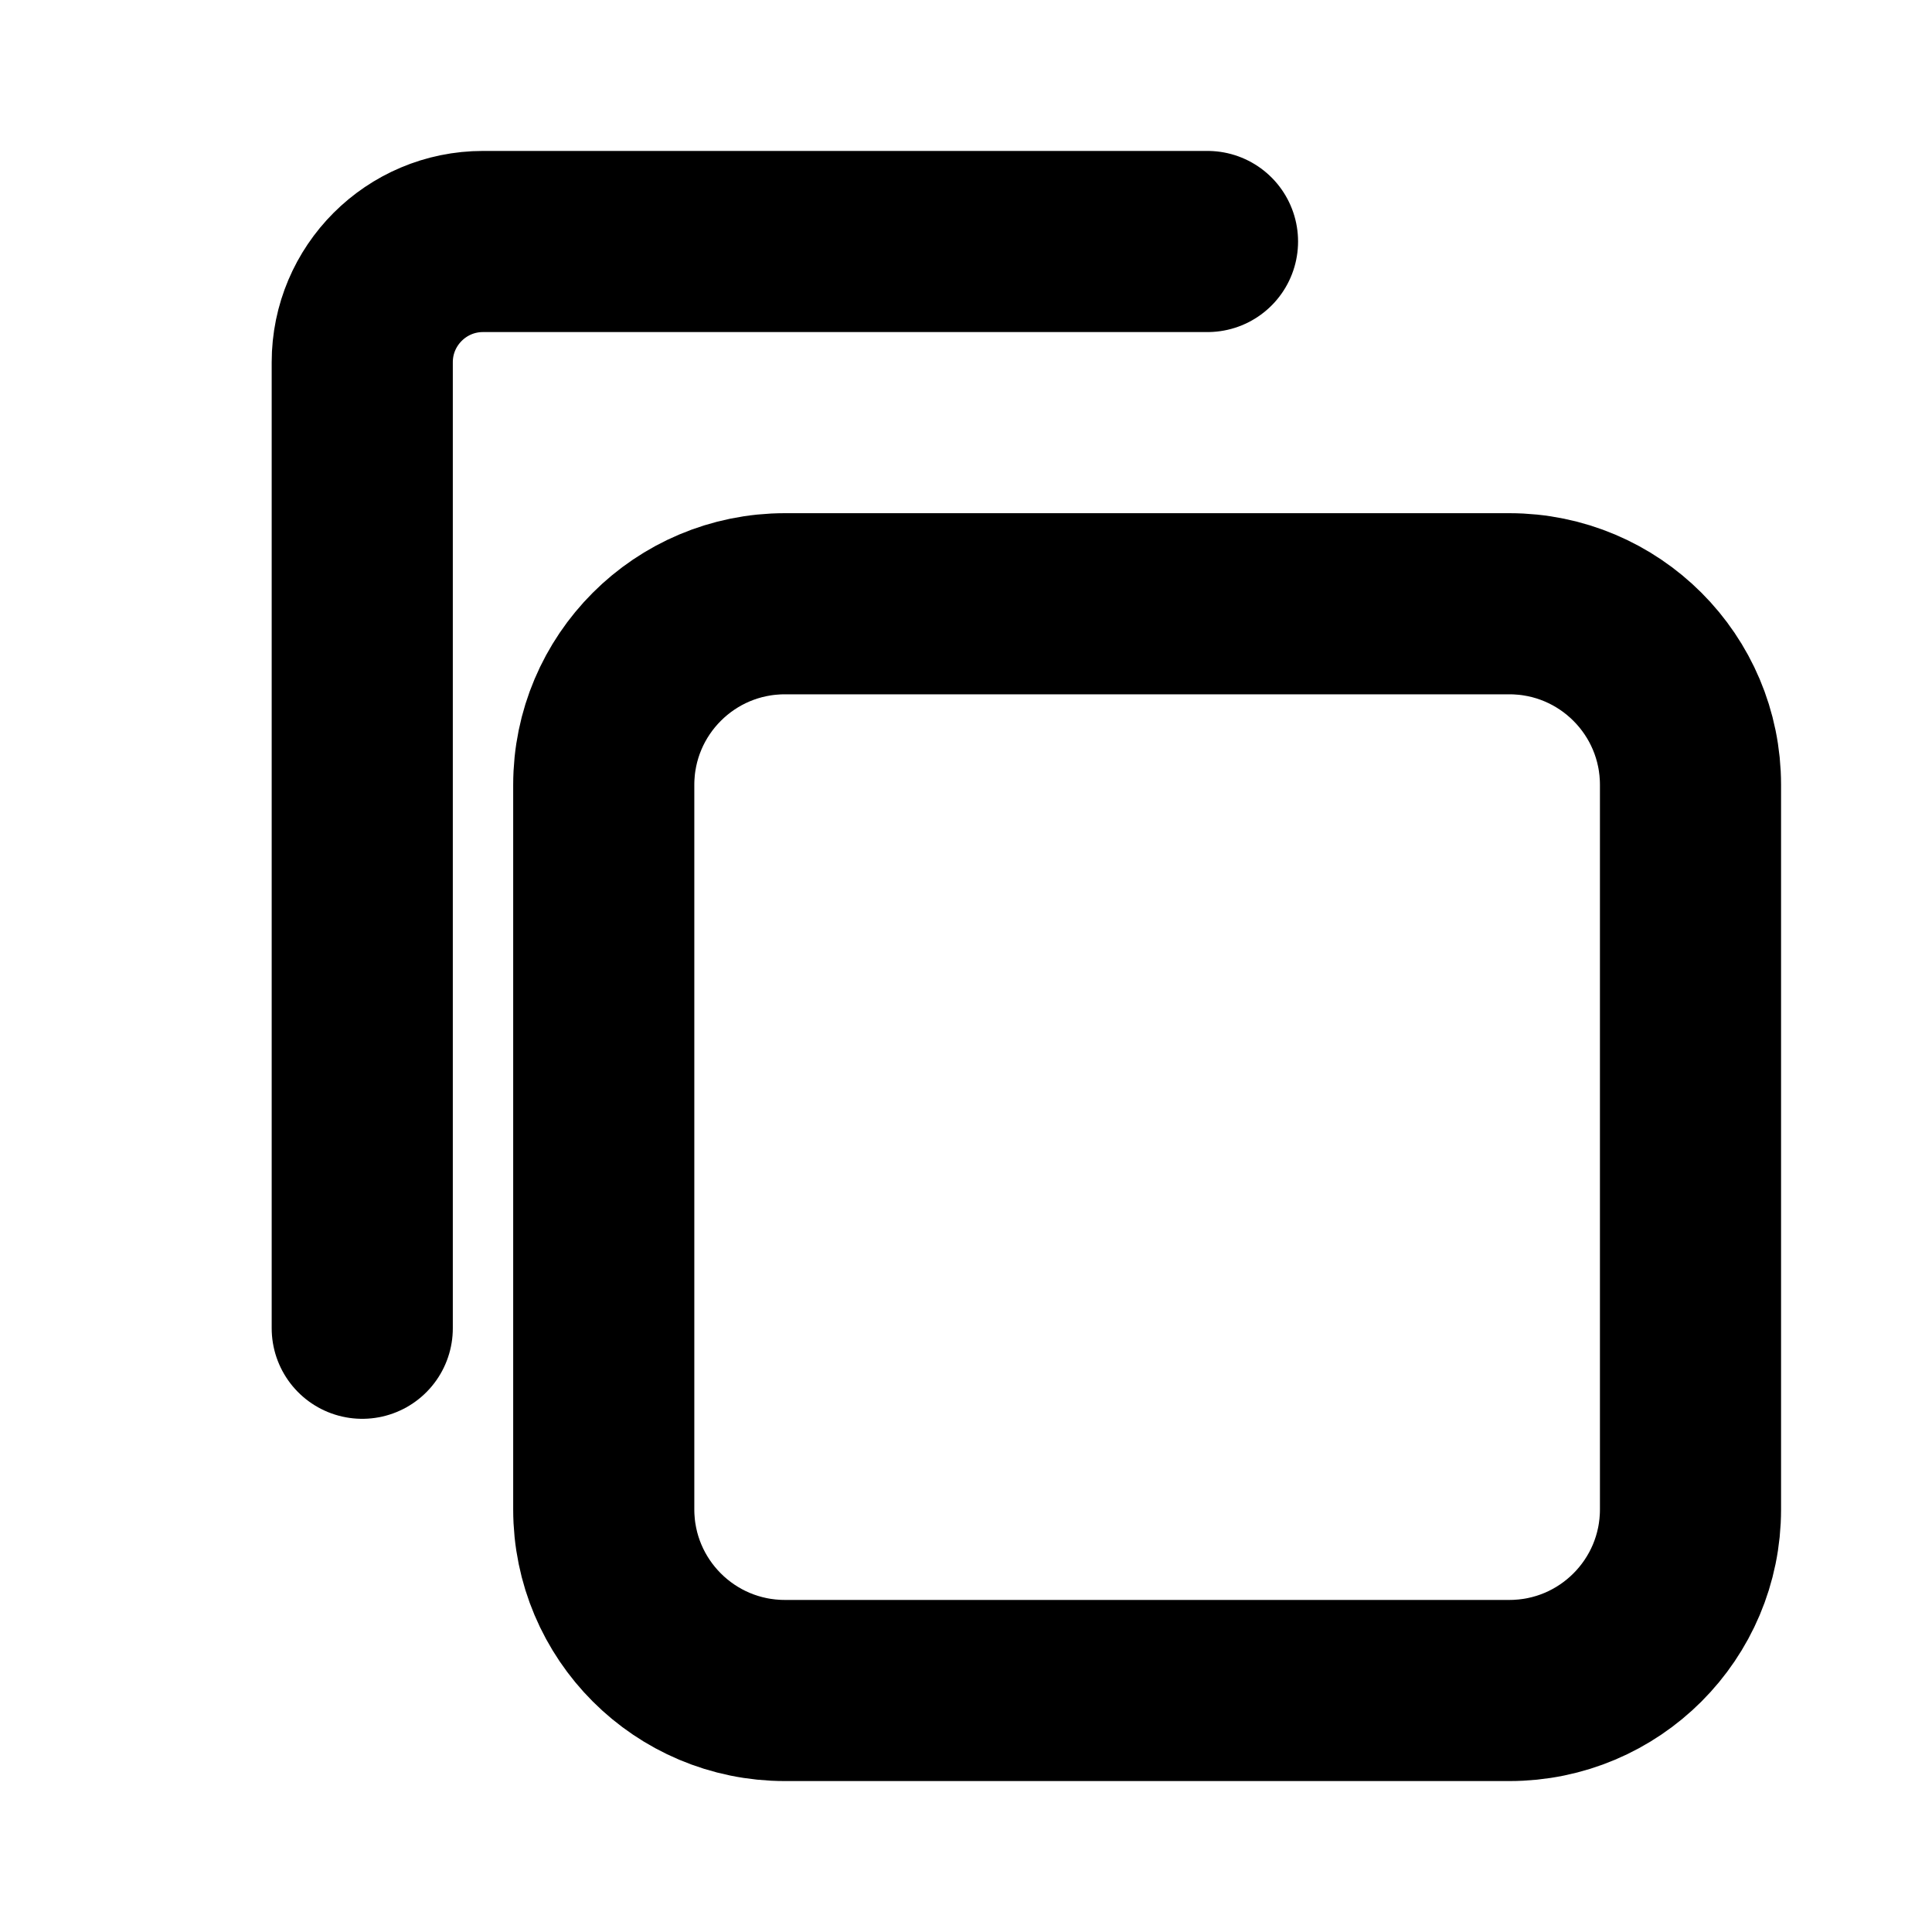
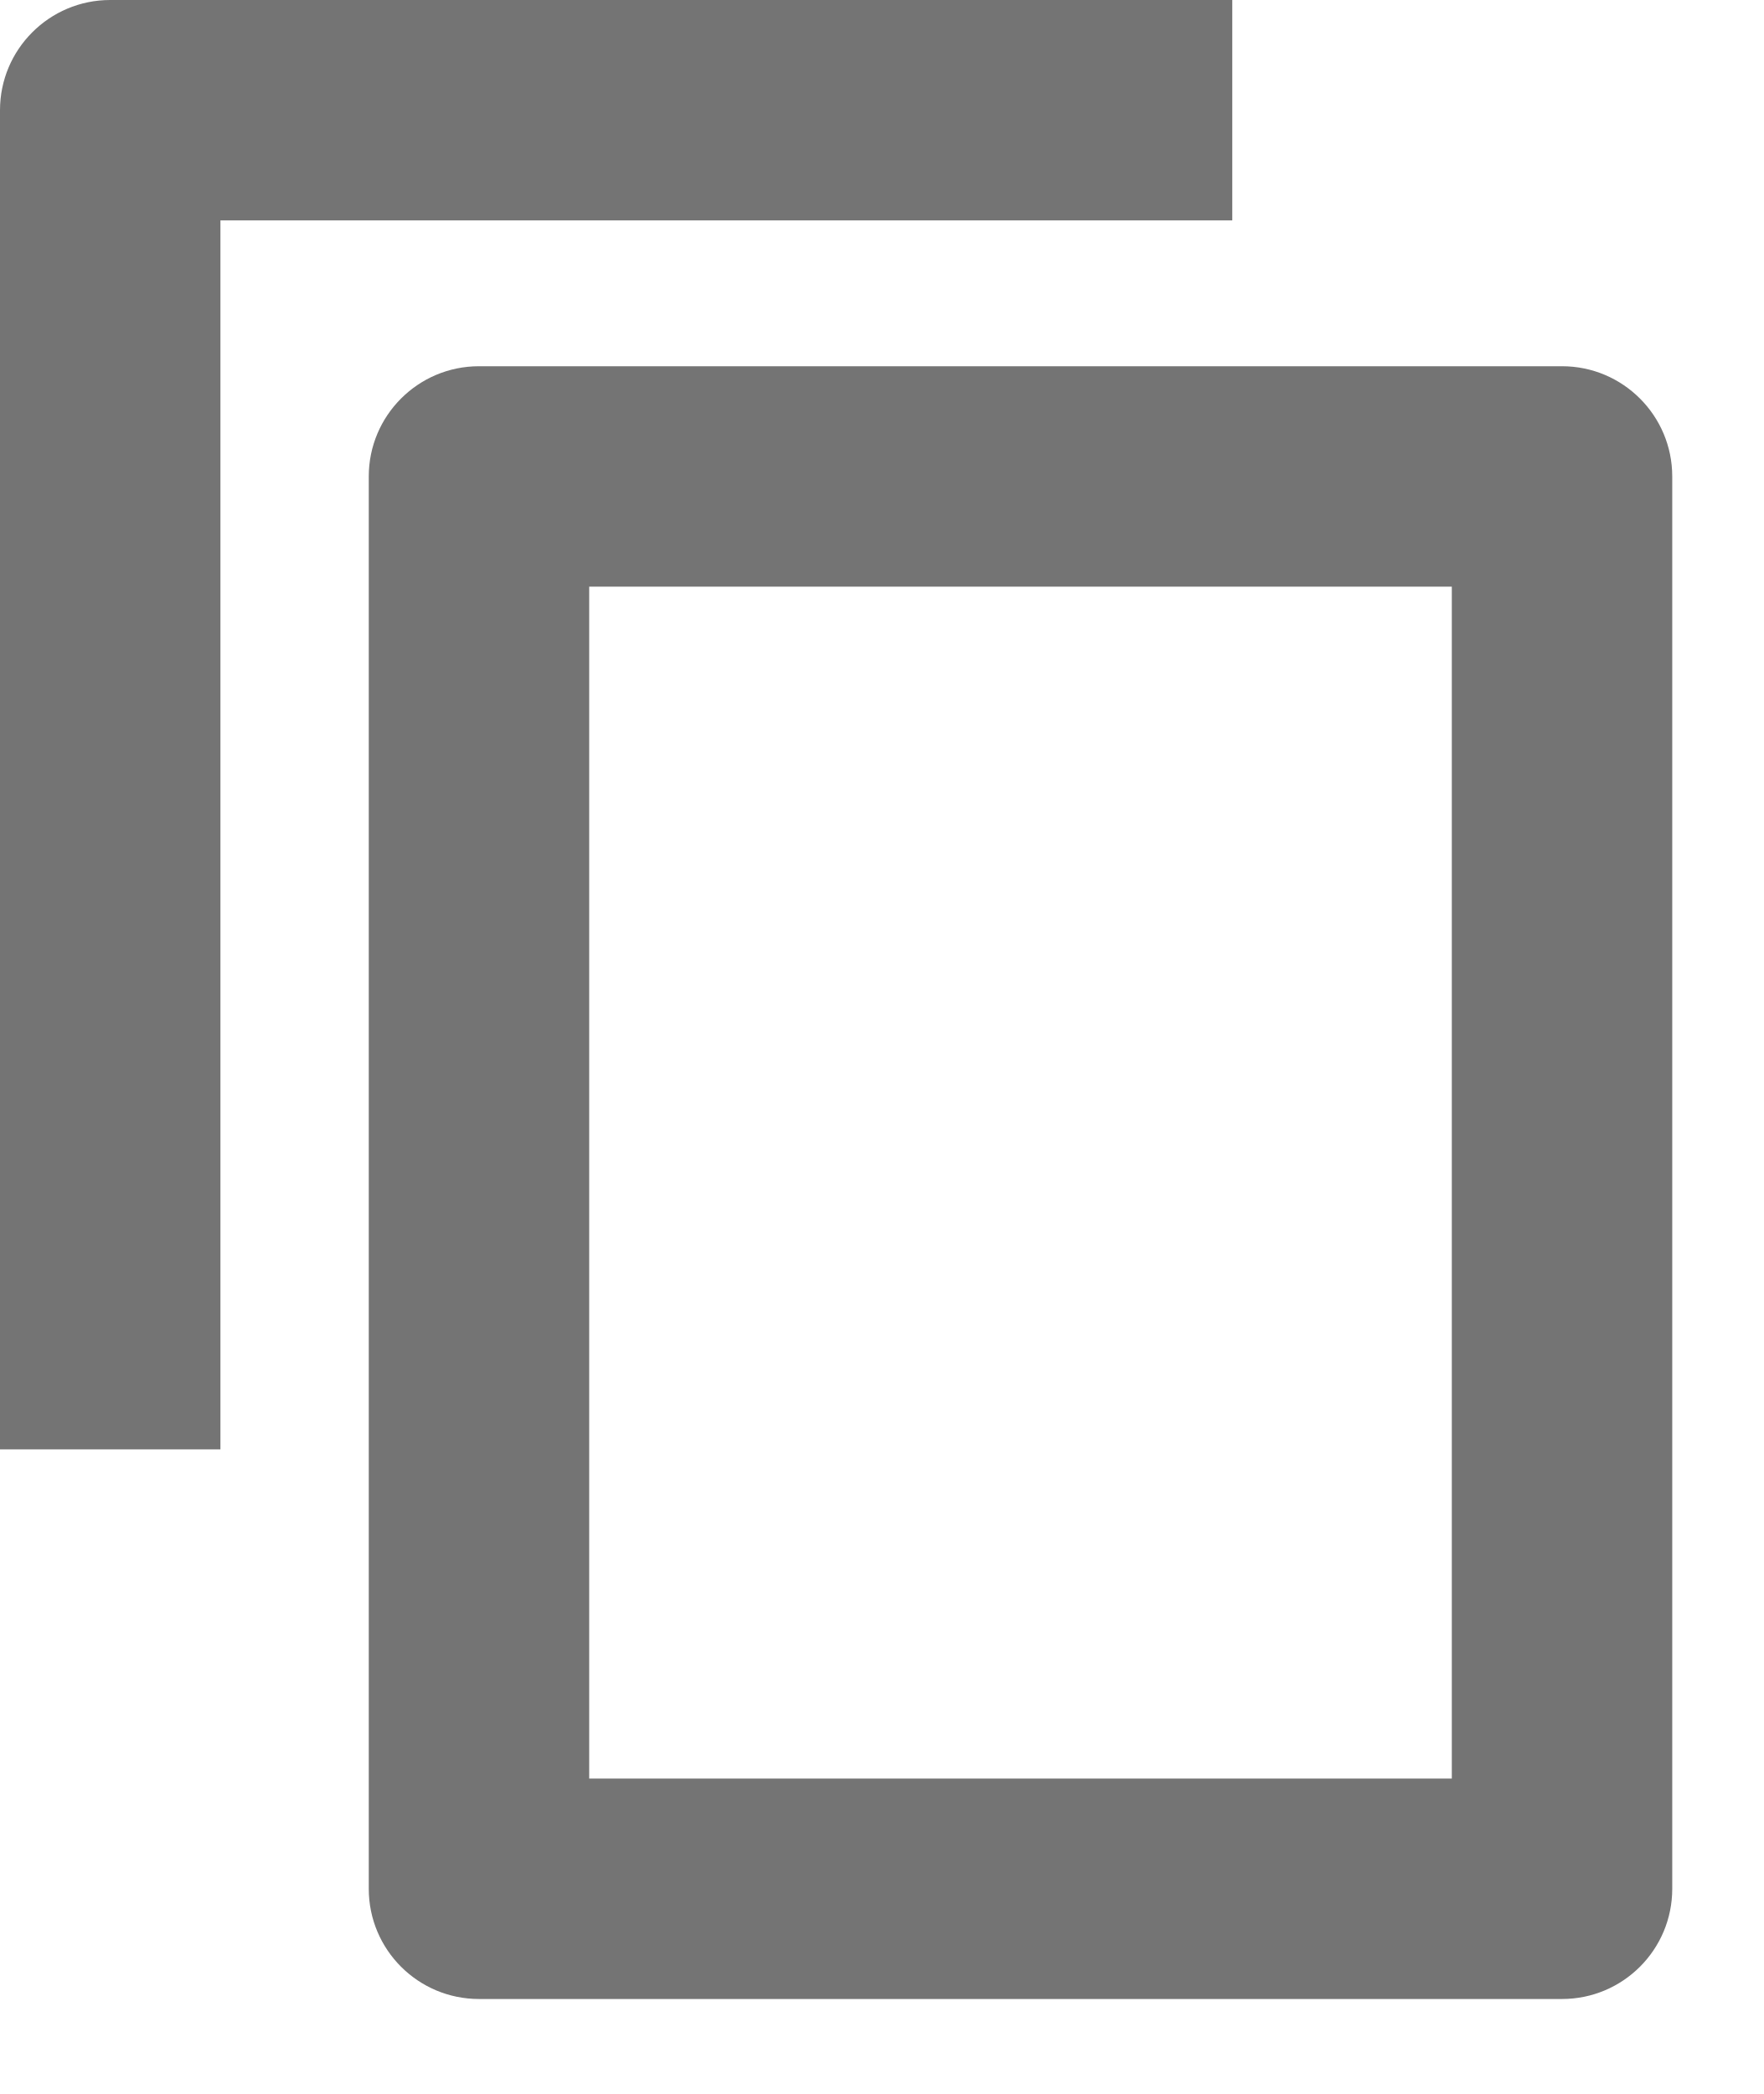
- <svg xmlns="http://www.w3.org/2000/svg" width="16" height="16" viewBox="0 0 16 16" fill="none">
-   <rect x="5" y="5" width="9" height="9" rx="1.5" stroke="currentColor" stroke-width="1.5" />
-   <path d="M3 11V3C3 2.448 3.448 2 4 2H10" stroke="currentColor" stroke-width="1.5" stroke-linecap="round" />
+ <svg xmlns="http://www.w3.org/2000/svg" width="16" height="19" viewBox="0 0 16 19" fill="none">
+   <path fill-rule="evenodd" clip-rule="evenodd" d="M0 1C0 0.448 0.448 0 1 0H11.181V2H2V13.151H0V1ZM3.346 4.323C3.346 3.771 3.794 3.323 4.346 3.323H14.173C14.725 3.323 15.173 3.771 15.173 4.323V17.138C15.173 17.691 14.725 18.138 14.173 18.138H4.346C3.794 18.138 3.346 17.691 3.346 17.138V4.323ZM5.346 5.323V16.138H13.173V5.323H5.346Z" fill="#747474" />
</svg>
